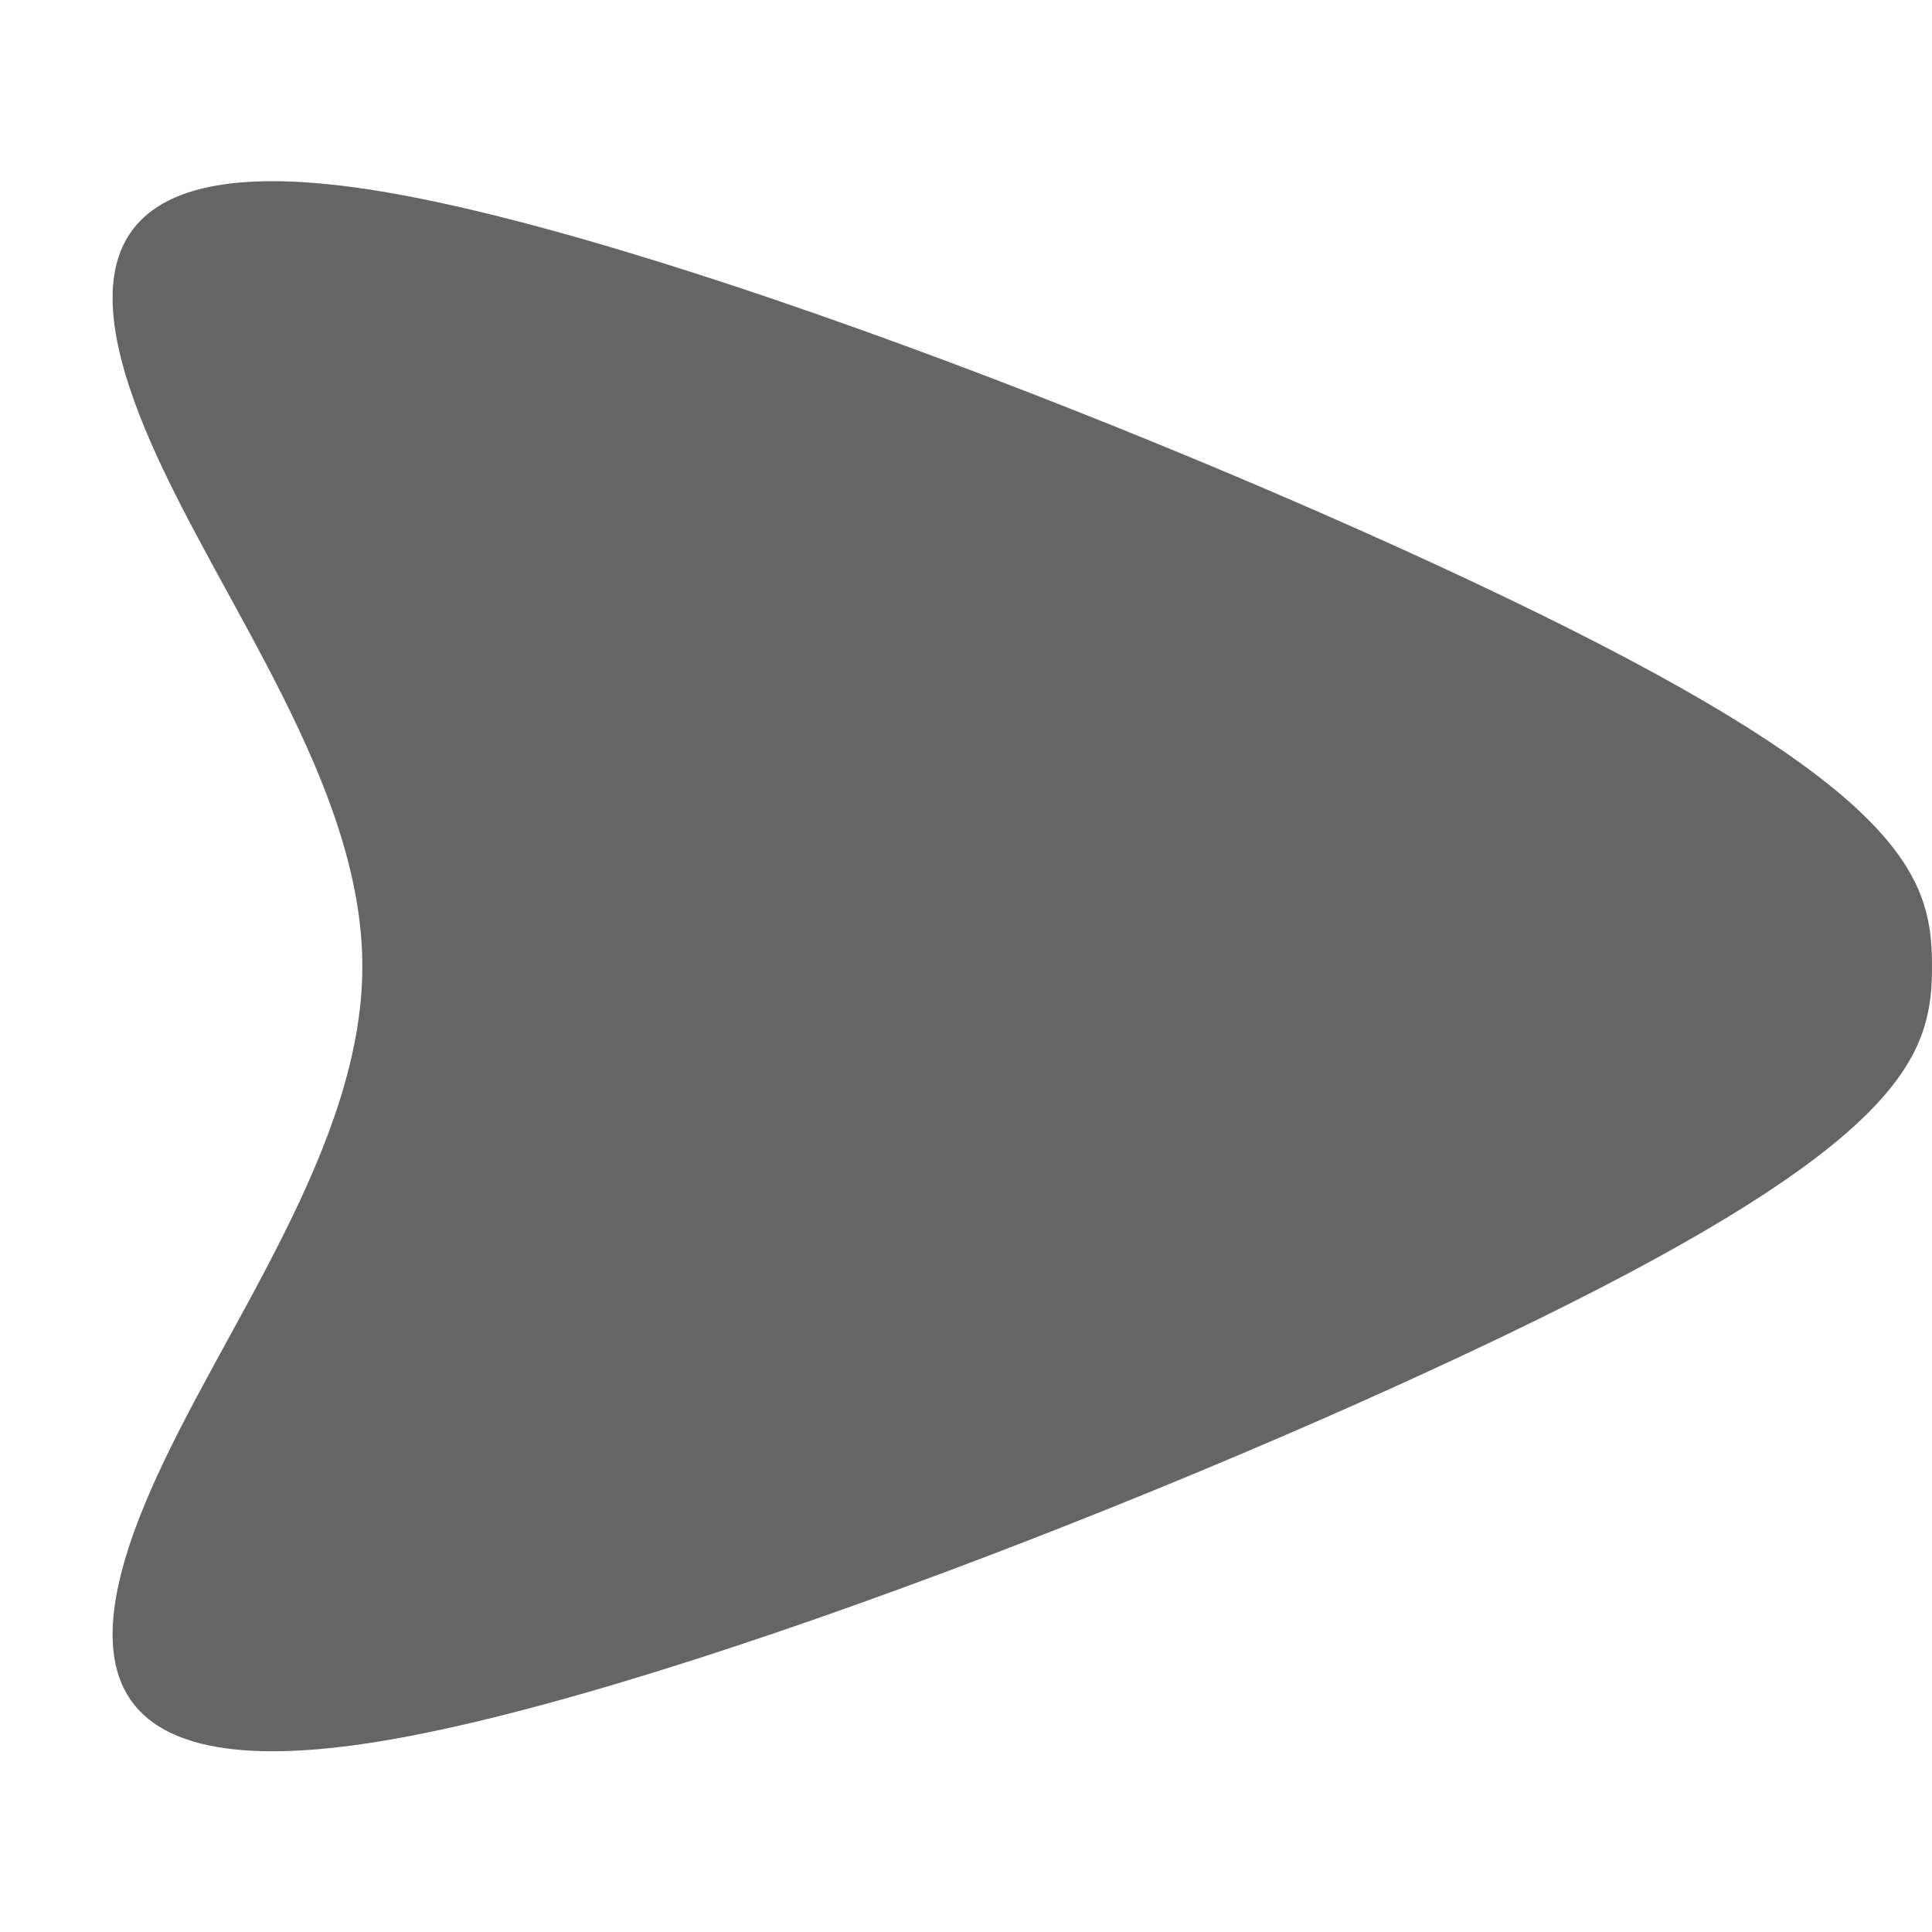
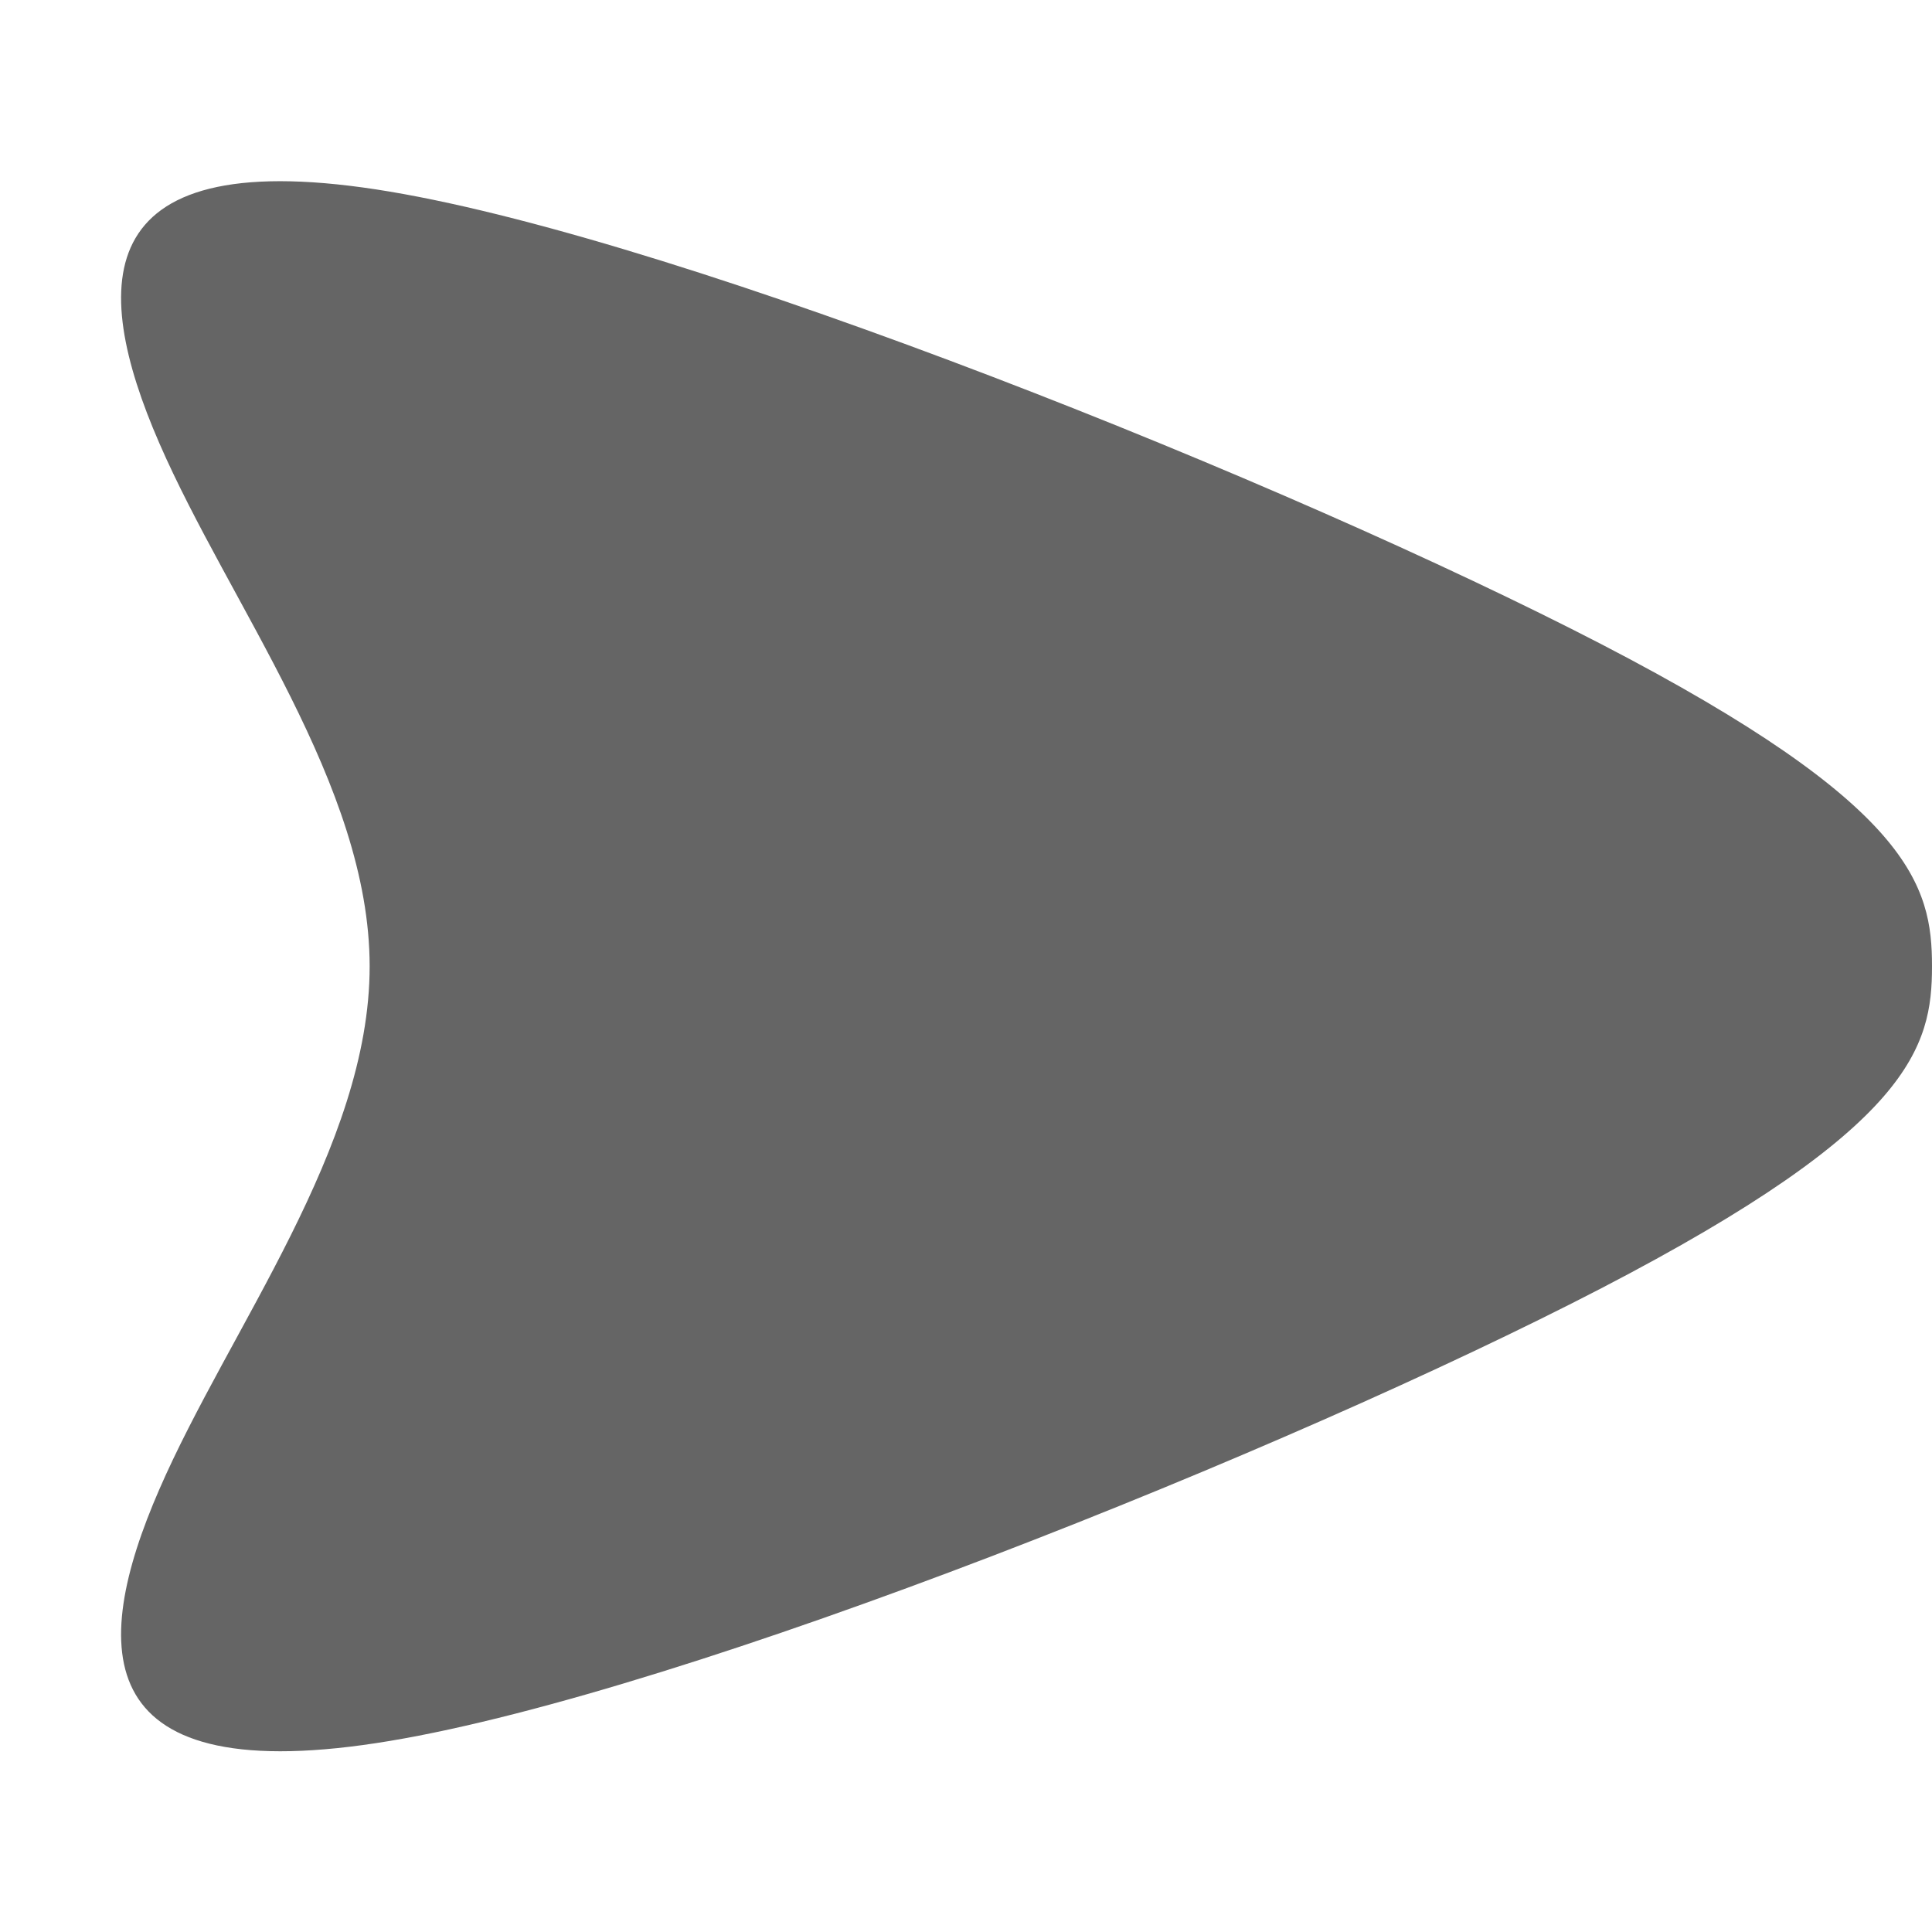
<svg xmlns="http://www.w3.org/2000/svg" width="32" height="32" viewBox="0 0 8.467 8.467" version="1.1" id="svg8">
  <defs id="defs2">
    </defs>
  <g id="layer1" transform="translate(0,-288.5333)">
-     <path style="fill:#656565;stroke:none;stroke-width:0.265px;stroke-linecap:butt;stroke-linejoin:miter;stroke-opacity:1;fill-opacity:1" d="m 1.676,289.373 c 1.323,0.221 3.969,1.279 5.336,1.984 1.367,0.705 1.455,1.058 1.455,1.411 6.16e-5,0.353 -0.088,0.705 -1.456,1.411 -1.368,0.706 -4.011,1.764 -5.335,1.984 -1.323,0.22 -1.323,-0.397 -1.014,-1.102 0.309,-0.706 0.926,-1.499 0.926,-2.293 -1.26e-4,-0.794 -0.617,-1.587 -0.926,-2.293 -0.309,-0.706 -0.309,-1.323 1.014,-1.102 z" id="path821" />
+     <path style="fill:#656565;fill-opacity:1;stroke:none;stroke-width:0.264px;stroke-linecap:butt;stroke-linejoin:miter;stroke-opacity:1" d="m 1.708,289.373 c 1.317,0.221 3.95,1.279 5.311,1.984 1.36,0.705 1.448,1.058 1.448,1.411 6.13e-5,0.353 -0.088,0.705 -1.449,1.411 -1.361,0.706 -3.993,1.764 -5.31,1.984 -1.317,0.22 -1.317,-0.397 -1.01,-1.102 0.307,-0.706 0.922,-1.499 0.922,-2.293 -1.259e-4,-0.794 -0.615,-1.587 -0.922,-2.293 -0.307,-0.706 -0.307,-1.323 1.01,-1.102 z" id="path821" />
  </g>
</svg>
